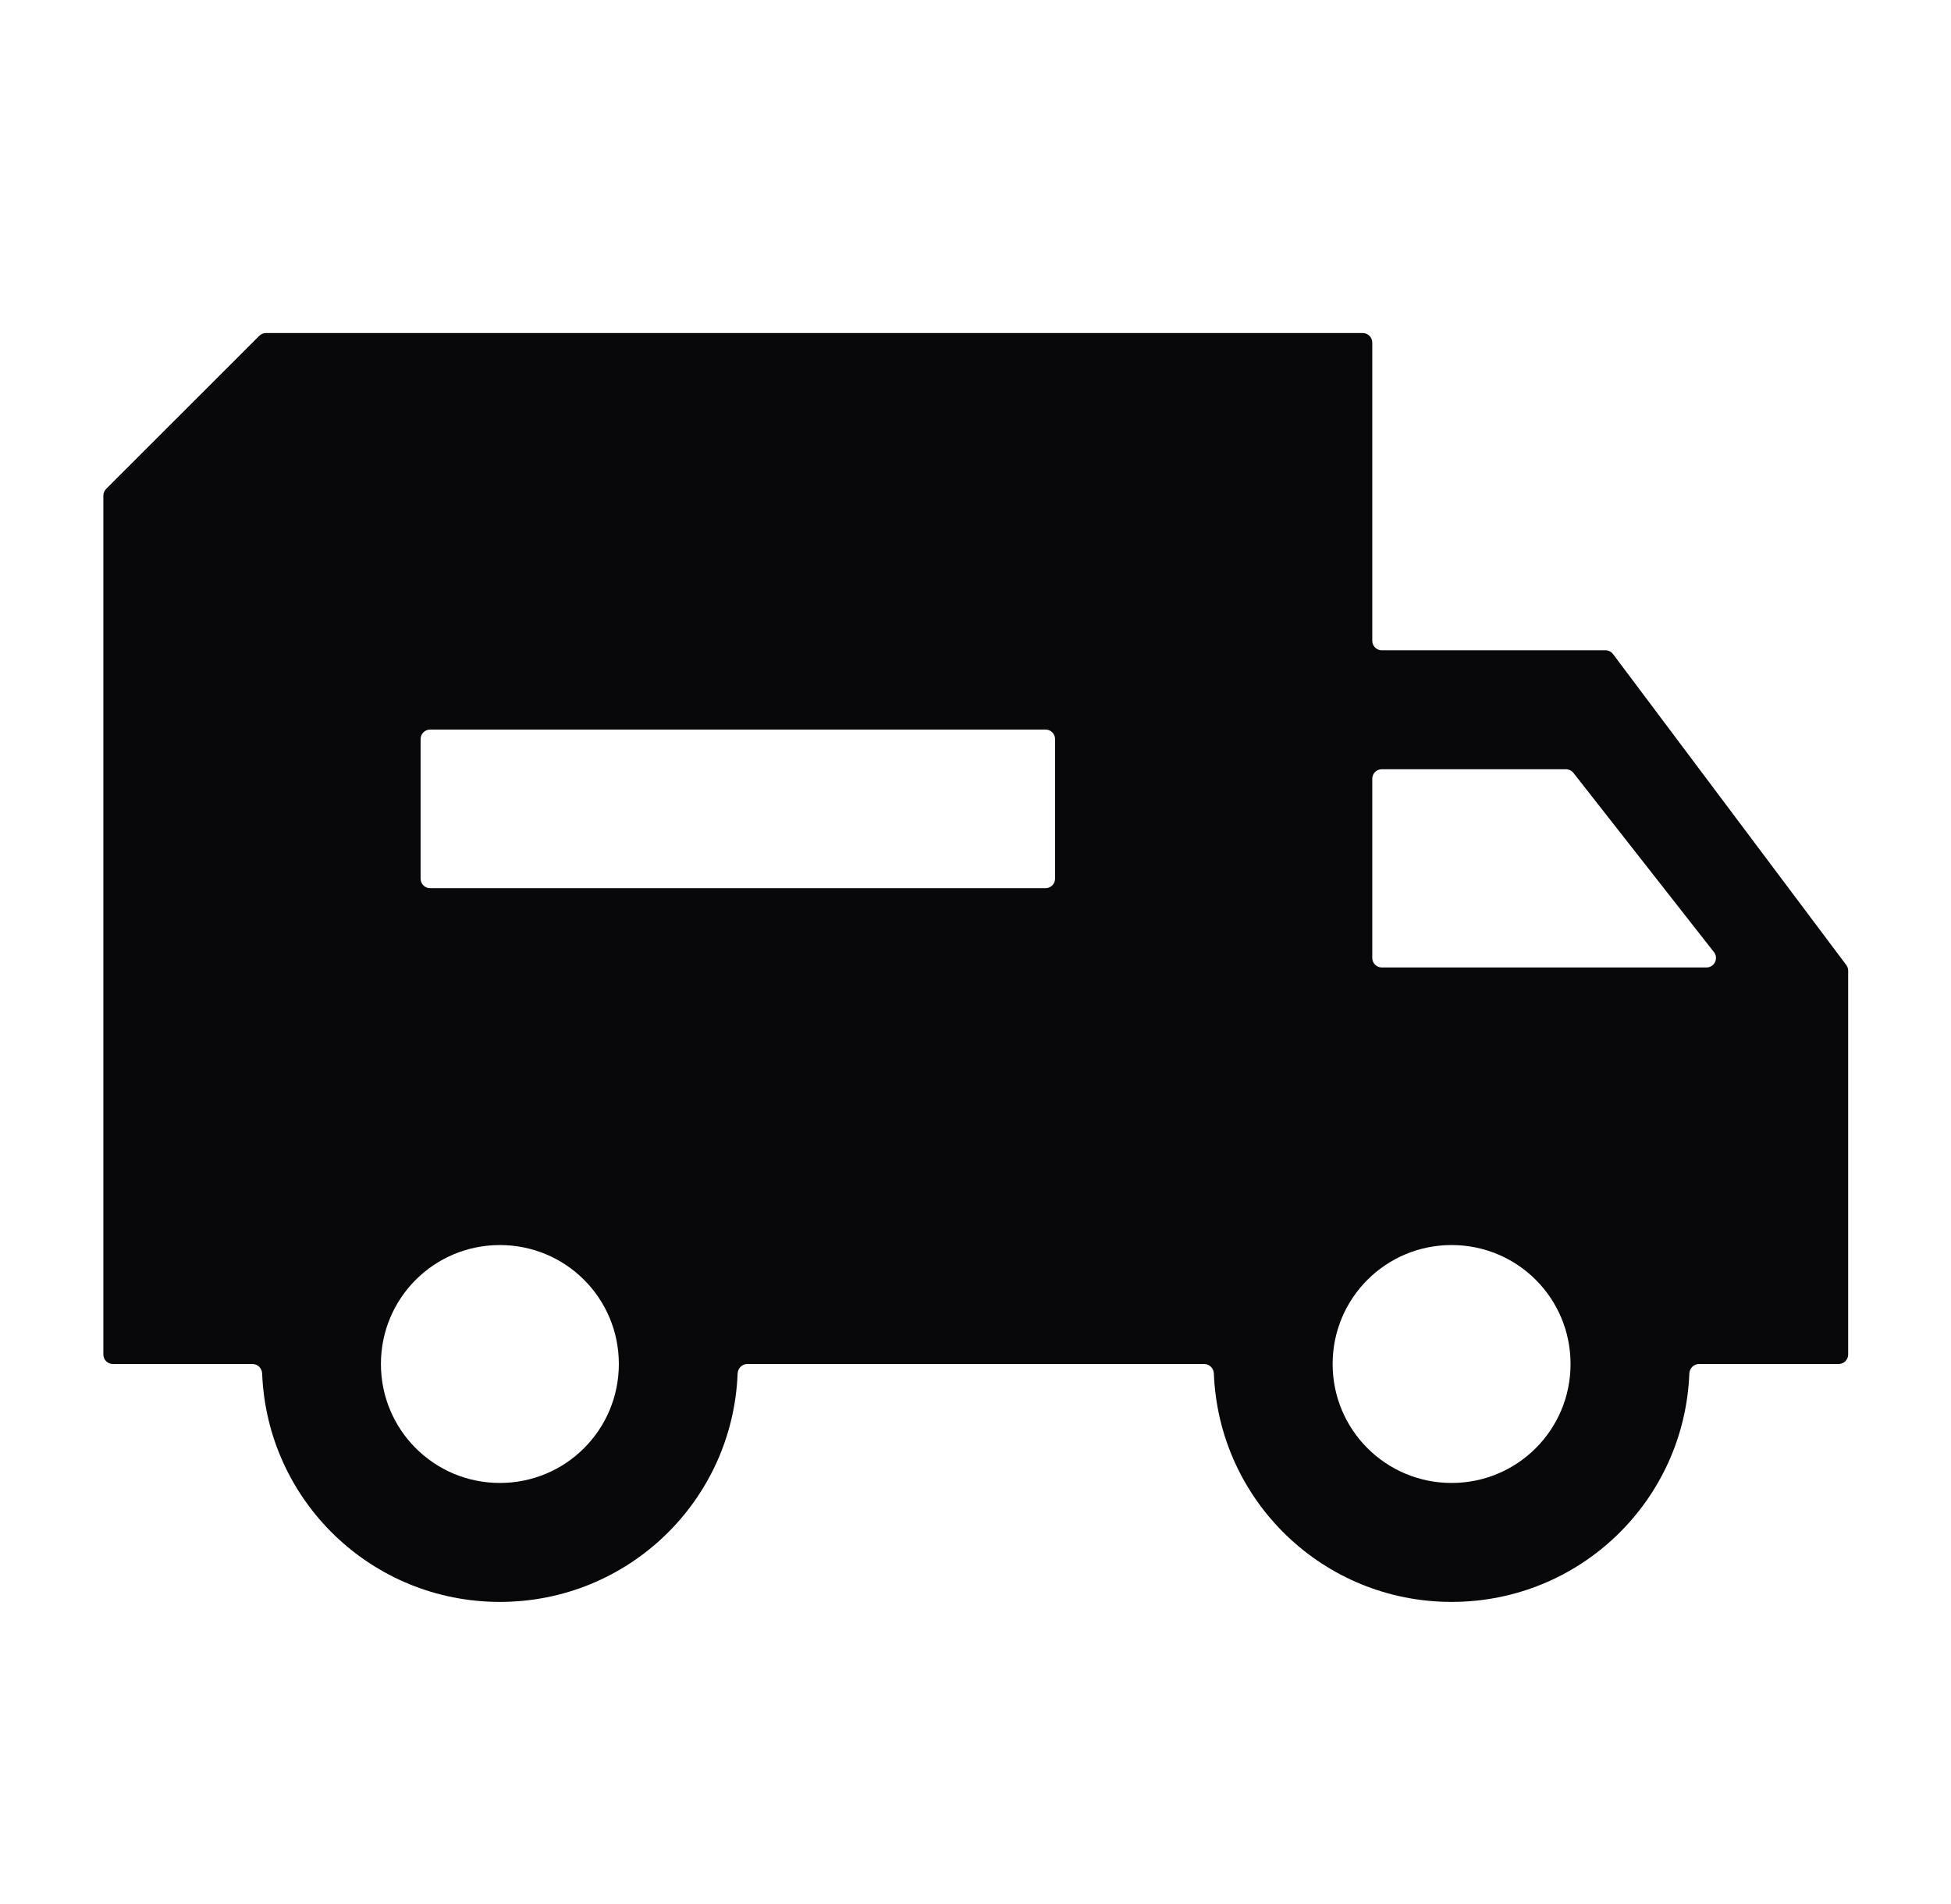
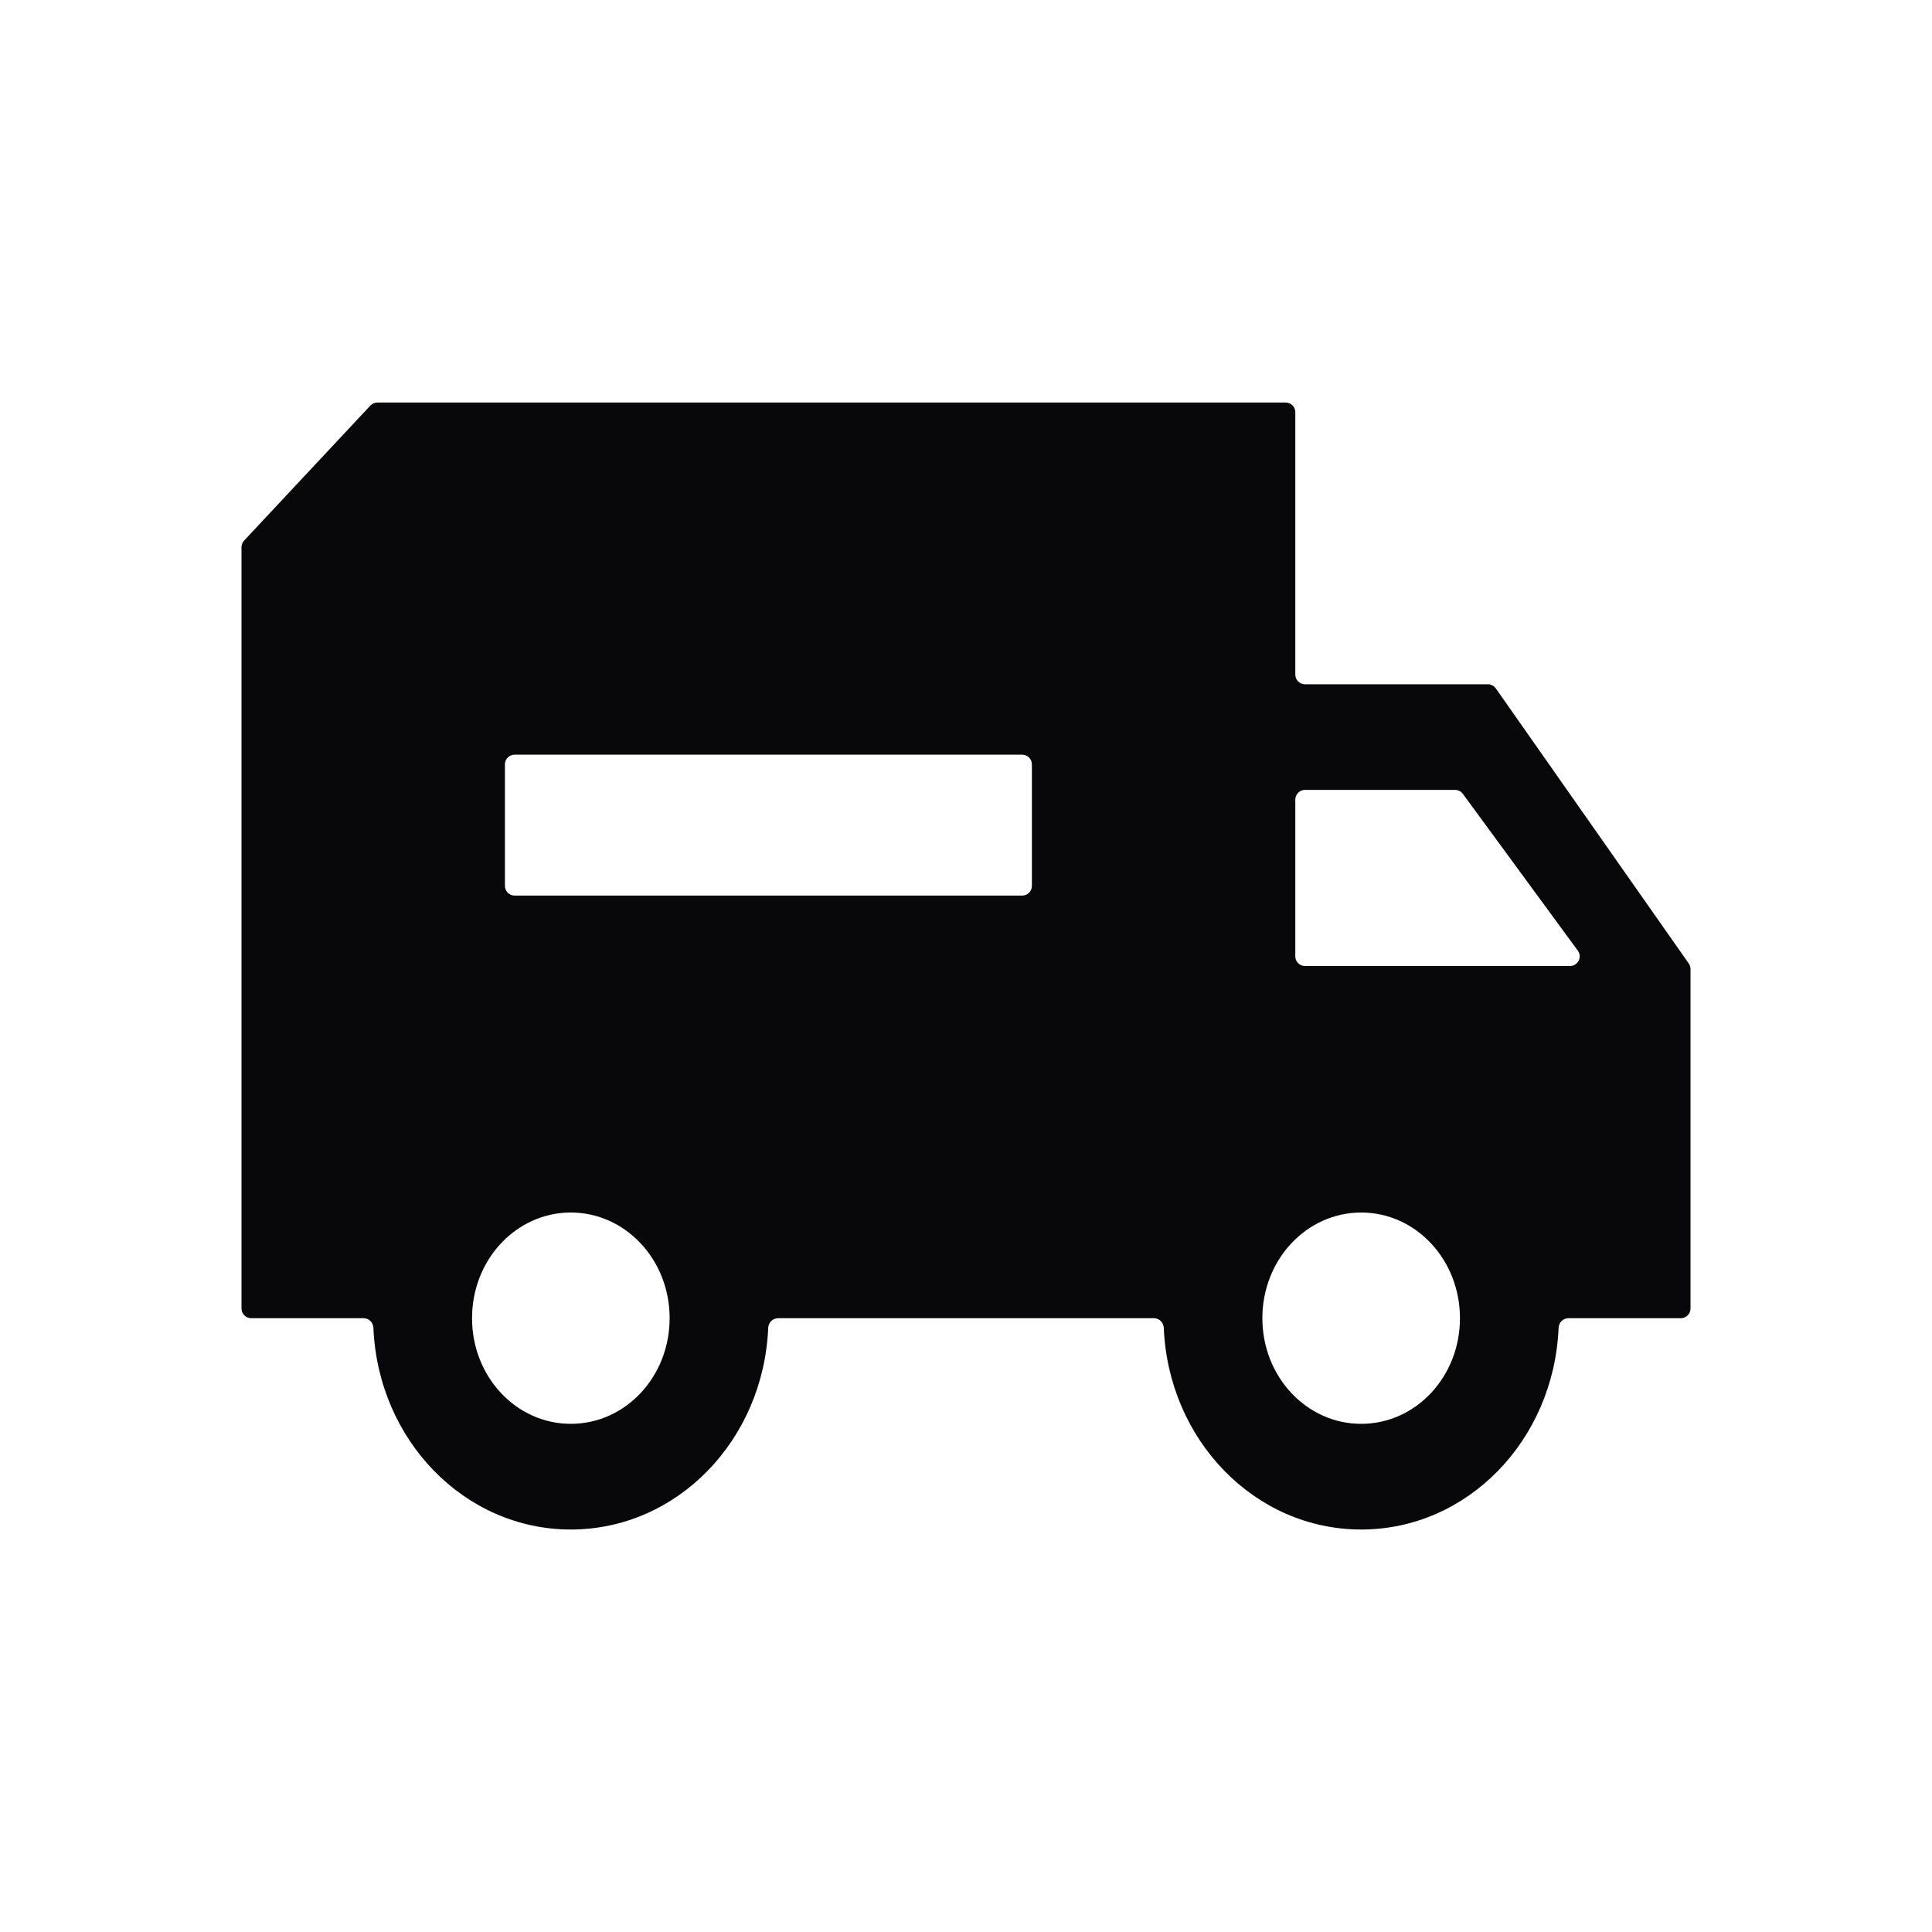
- <svg xmlns="http://www.w3.org/2000/svg" width="41" height="40" viewBox="0 0 41 40" fill="none">
-   <path d="M33.898 13.747C33.861 13.696 33.801 13.667 33.739 13.667H29.038C28.928 13.667 28.838 13.577 28.838 13.467V7.2C28.838 7.09 28.749 7 28.639 7H5.588C5.535 7 5.484 7.021 5.447 7.059C4.642 7.863 3.82 8.685 2.231 10.274C2.194 10.312 2.172 10.363 2.172 10.416V28.467C2.172 28.577 2.261 28.667 2.372 28.667H5.305C5.416 28.667 5.505 28.756 5.509 28.867C5.614 31.54 7.806 33.667 10.505 33.667C13.205 33.667 15.397 31.54 15.501 28.867C15.506 28.756 15.595 28.667 15.705 28.667H25.305C25.416 28.667 25.505 28.756 25.509 28.867C25.614 31.54 27.806 33.667 30.505 33.667C33.205 33.667 35.397 31.54 35.501 28.867C35.506 28.756 35.595 28.667 35.705 28.667H38.639C38.749 28.667 38.839 28.577 38.839 28.467V20.4C38.839 20.357 38.825 20.315 38.798 20.28L33.898 13.747ZM10.505 31.167C9.122 31.167 8.005 30.05 8.005 28.667C8.005 27.283 9.122 26.167 10.505 26.167C11.889 26.167 13.005 27.283 13.005 28.667C13.005 30.05 11.889 31.167 10.505 31.167ZM22.172 18.467C22.172 18.577 22.082 18.667 21.972 18.667H9.039C8.928 18.667 8.839 18.577 8.839 18.467V15.533C8.839 15.423 8.928 15.333 9.039 15.333H21.972C22.082 15.333 22.172 15.423 22.172 15.533V18.467ZM30.505 31.167C29.122 31.167 28.005 30.05 28.005 28.667C28.005 27.283 29.122 26.167 30.505 26.167C31.889 26.167 33.005 27.283 33.005 28.667C33.005 30.05 31.889 31.167 30.505 31.167ZM29.038 20.333C28.928 20.333 28.838 20.244 28.838 20.133V16.367C28.838 16.256 28.928 16.167 29.038 16.167H32.908C32.969 16.167 33.027 16.195 33.065 16.243L36.018 20.01C36.121 20.141 36.028 20.333 35.861 20.333H29.038Z" fill="#080709" />
+ <svg xmlns="http://www.w3.org/2000/svg" width="40" height="40" viewBox="0 0 40 40" fill="none">
+   <path d="M30.969 14.252C30.931 14.199 30.87 14.167 30.805 14.167H27.018C26.908 14.167 26.818 14.077 26.818 13.967V8.534C26.818 8.423 26.729 8.334 26.618 8.334H7.814C7.759 8.334 7.706 8.356 7.668 8.397C7.015 9.096 6.343 9.814 5.054 11.192C5.02 11.229 5 11.278 5 11.329V27.092C5 27.202 5.09 27.292 5.2 27.292H7.527C7.638 27.292 7.727 27.382 7.731 27.492C7.829 29.819 9.617 31.667 11.818 31.667C14.019 31.667 15.807 29.819 15.905 27.492C15.909 27.382 15.999 27.292 16.109 27.292H23.891C24.001 27.292 24.09 27.382 24.095 27.492C24.192 29.819 25.981 31.667 28.182 31.667C30.383 31.667 32.171 29.819 32.269 27.492C32.273 27.382 32.362 27.292 32.473 27.292H34.8C34.91 27.292 35 27.202 35 27.092V20.063C35 20.022 34.987 19.982 34.964 19.948L30.969 14.252ZM11.818 29.479C10.686 29.479 9.773 28.502 9.773 27.292C9.773 26.081 10.686 25.104 11.818 25.104C12.95 25.104 13.864 26.081 13.864 27.292C13.864 28.502 12.95 29.479 11.818 29.479ZM21.364 18.342C21.364 18.452 21.274 18.542 21.164 18.542H10.655C10.544 18.542 10.454 18.452 10.454 18.342V15.825C10.454 15.715 10.544 15.625 10.655 15.625H21.164C21.274 15.625 21.364 15.715 21.364 15.825V18.342ZM28.182 29.479C27.05 29.479 26.136 28.502 26.136 27.292C26.136 26.081 27.05 25.104 28.182 25.104C29.314 25.104 30.227 26.081 30.227 27.292C30.227 28.502 29.314 29.479 28.182 29.479ZM27.018 20C26.908 20 26.818 19.911 26.818 19.8V16.554C26.818 16.444 26.908 16.354 27.018 16.354H30.126C30.19 16.354 30.25 16.385 30.287 16.436L32.667 19.682C32.764 19.814 32.669 20 32.505 20H27.018Z" fill="#080709" />
</svg>
